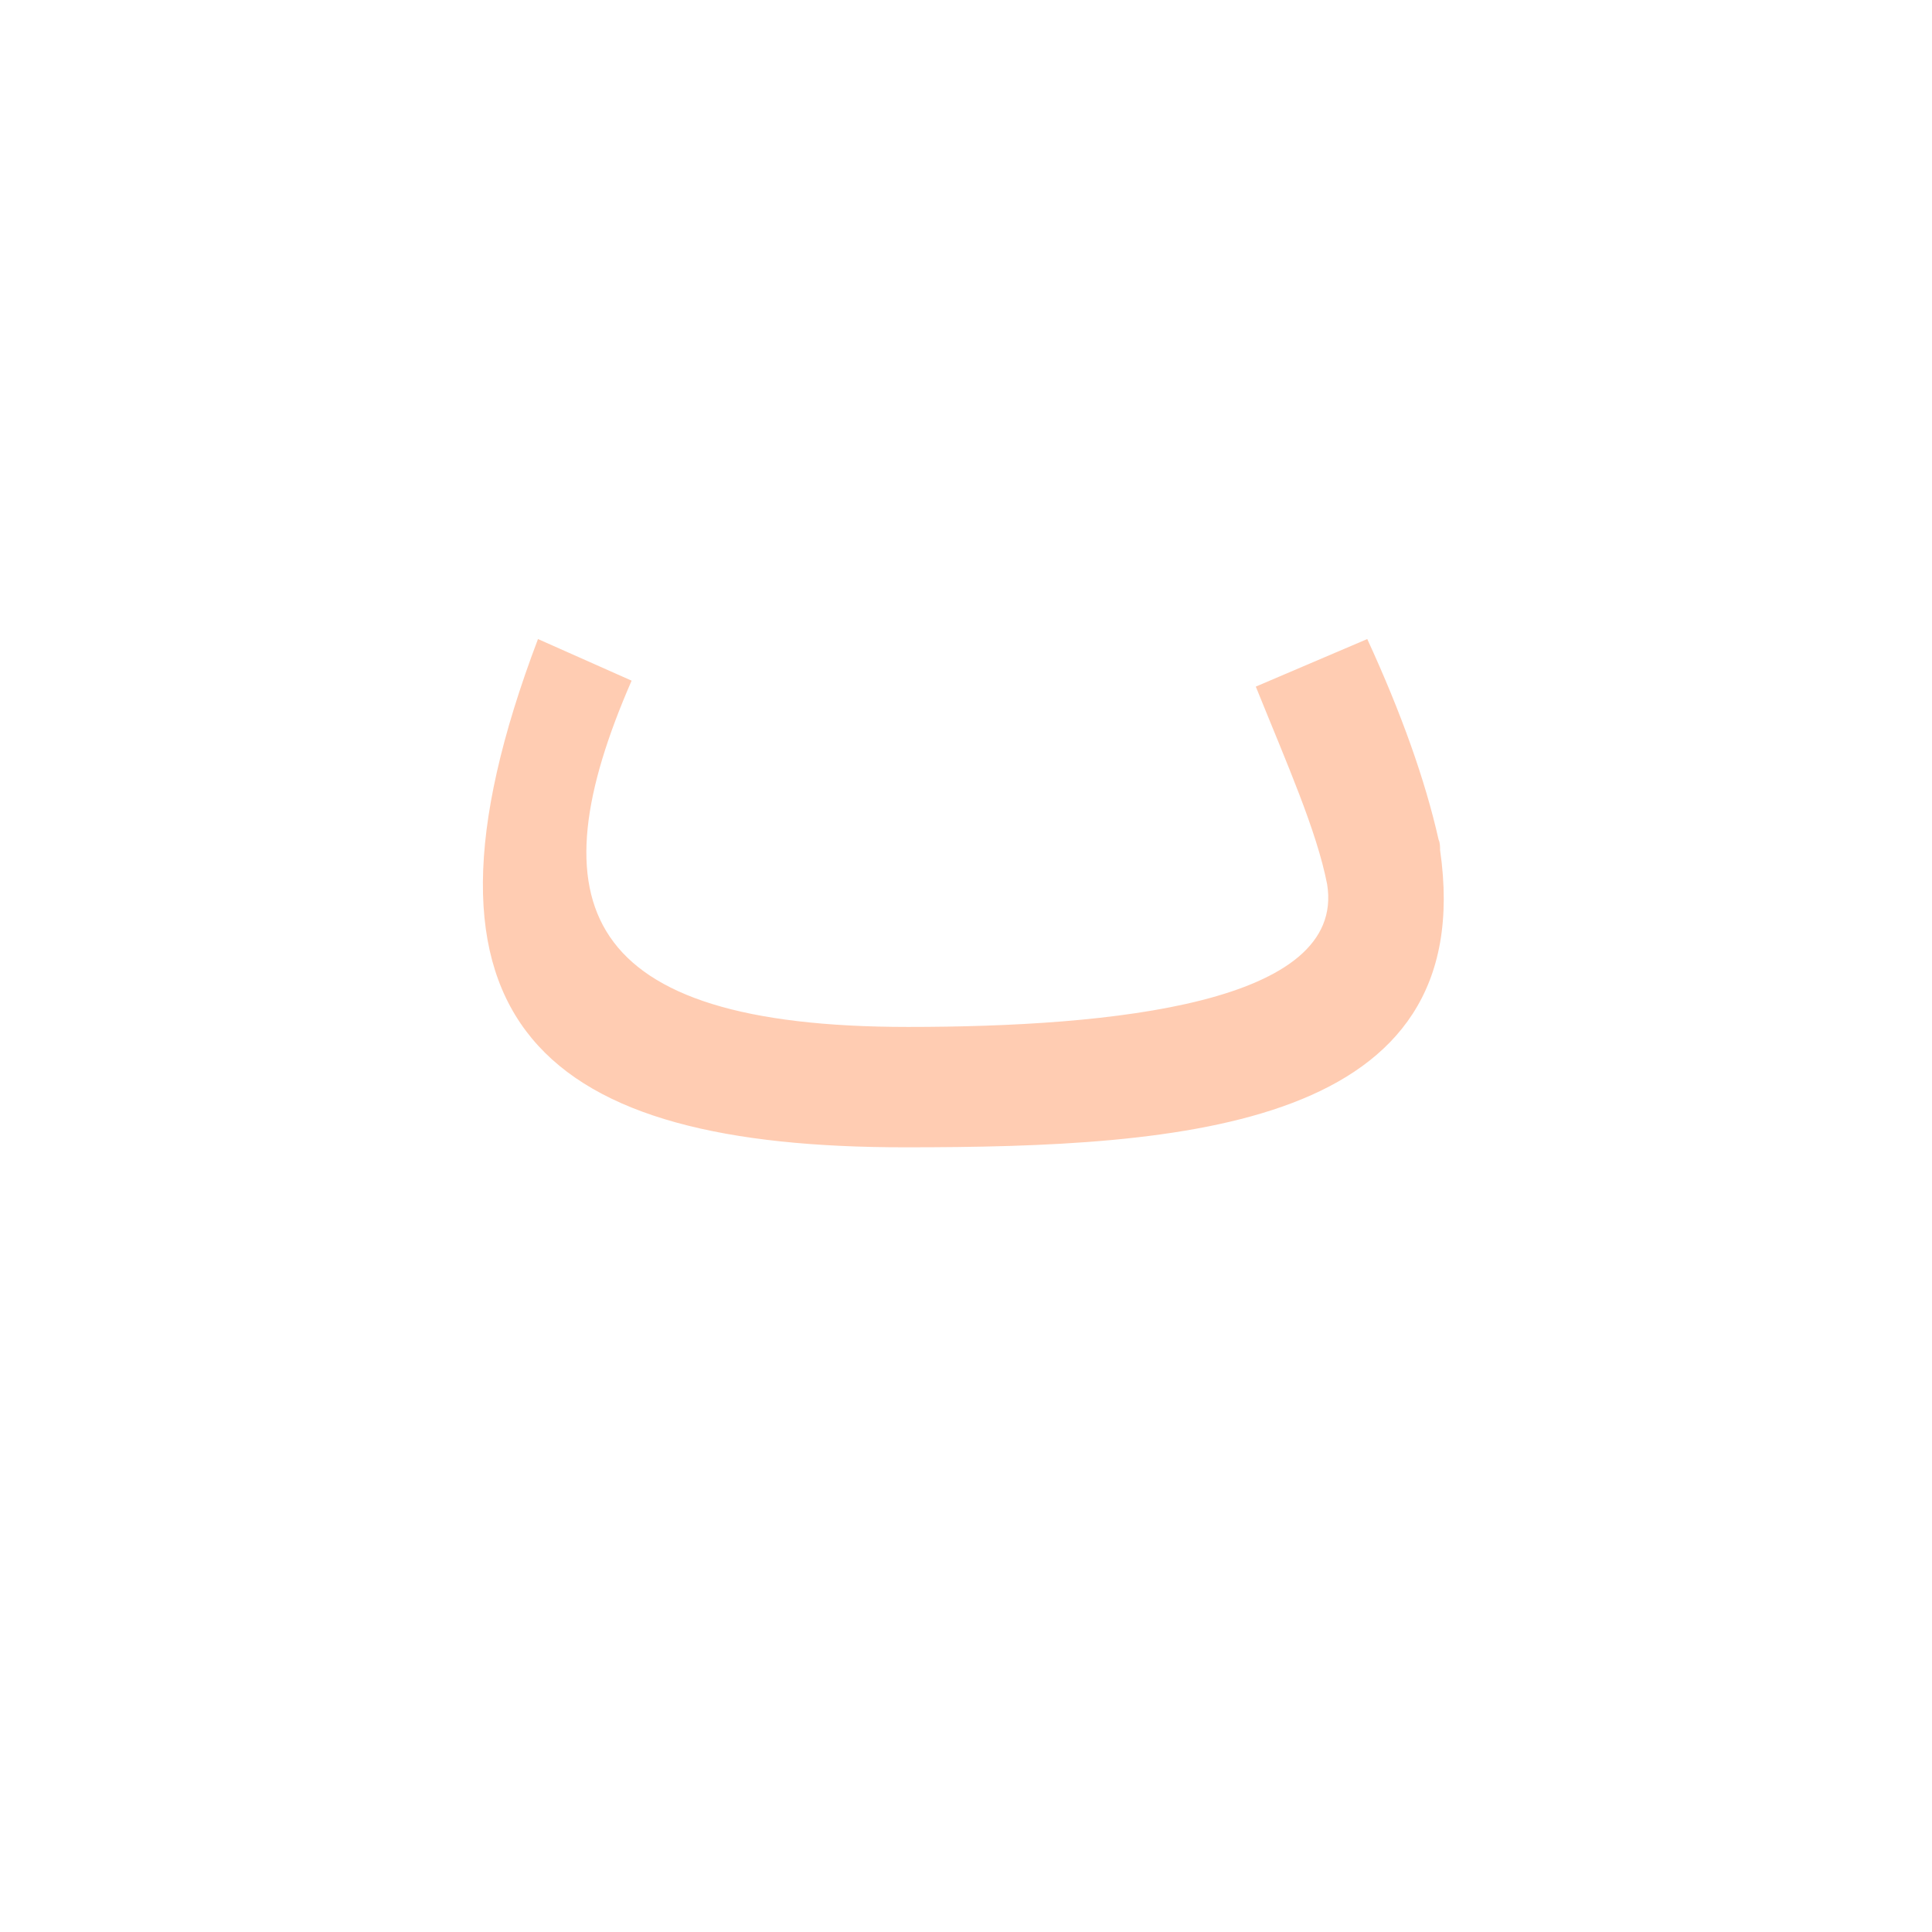
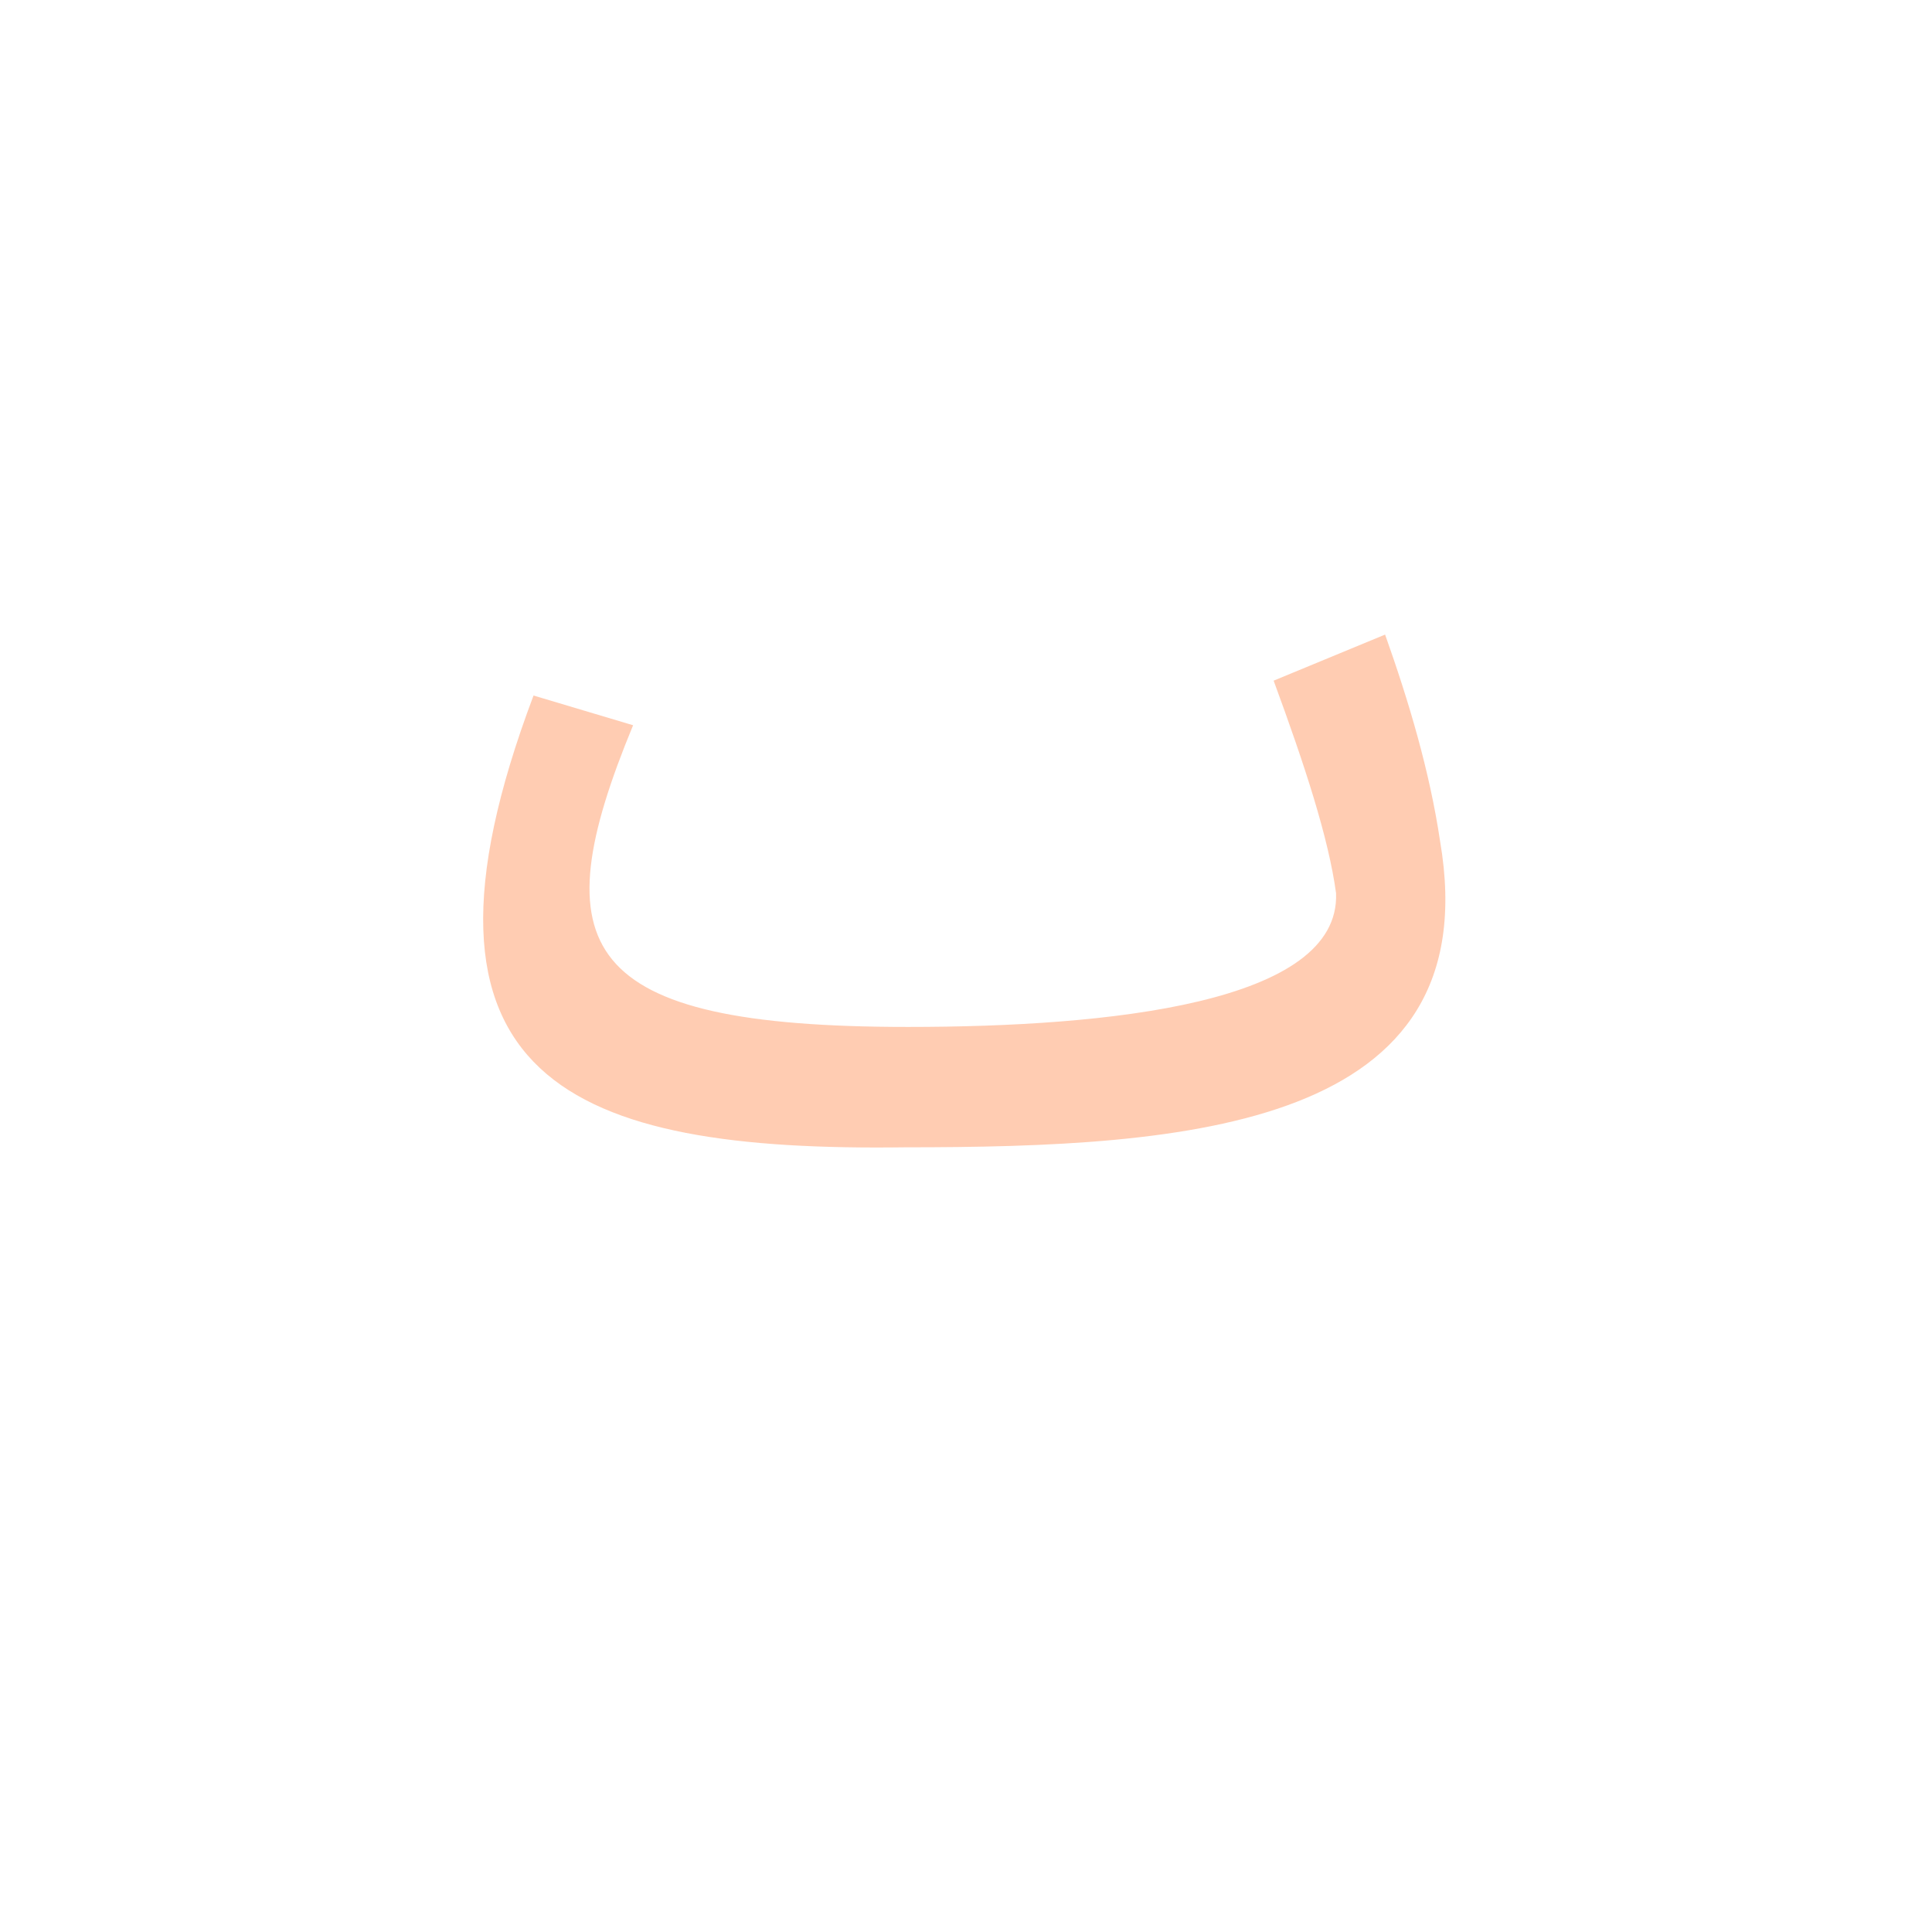
<svg xmlns="http://www.w3.org/2000/svg" xml:space="preserve" width="1300px" height="1300px" version="1.0" style="shape-rendering:geometricPrecision; text-rendering:geometricPrecision; image-rendering:optimizeQuality; fill-rule:evenodd; clip-rule:evenodd" viewBox="0 0 1300 1056">
  <defs>
    <style type="text/css">
   
+     .fil1 {fill:black;fill-opacity:0.502}
+     .fil2 {fill:#9900CC;fill-opacity:0.502}
    .fil0 {fill:#FF9966;fill-opacity:0.502}
   
  </style>
  </defs>
-   <g id="_100:master">
-     <path class="fil0" d="M969 450c27,187 -172,200 -360,200 -241,0 -346,-81 -247,-342l63 28c-65,149 -36,233 186,233 138,0 295,-16 282,-96 -7,-36 -27,-81 -48,-133l75 -32c23,50 39,95 48,135 1,2 1,5 1,7z" />
+   <g id="_100:master" visibility="hidden">
+     <path class="fil0" d="M891 465l77 -22c34,194 -168,207 -359,207 -241,0 -346,-81 -247,-342l63 28c-65,149 -36,233 186,233 143,0 305,-18 280,-104z" />
+     <path class="fil1" d="M934 542l-41 -19c13,-40 -16,-104 -48,-183l75 -32c23,50 39,95 48,135 9,41 -26,70 -34,99z" />
+   </g>
+   <g id="Layer_x0020_1" visibility="hidden">
+     <path class="fil0" d="M587 650l0 -81 134 0 0 81 -134 0z" />
+     <path class="fil2" d="M812 650l-99 0 0 -81 99 0c40,0 89,-20 89,-63 0,-40 -18,-99 -44,-170l75 -31c28,79 42,146 42,199 0,101 -64,146 -162,146z" />
+     <path class="fil2" d="M487 650l100 0 0 -81 -100 0c-122,0 -86,-105 -73,-205l-73 -7c-11,127 -64,293 146,293z" />
+   </g>
+   <g id="Layer_x0020_2">
+     <path class="fil0" d="M611 569c135,0 291,-16 288,-90 -5,-37 -21,-86 -42,-143l75 -31c16,45 30,92 37,139 33,193 -170,206 -360,206 -224,3 -348,-44 -250,-304l67 20c-62,150 -37,203 185,203z" />
  </g>
</svg>
